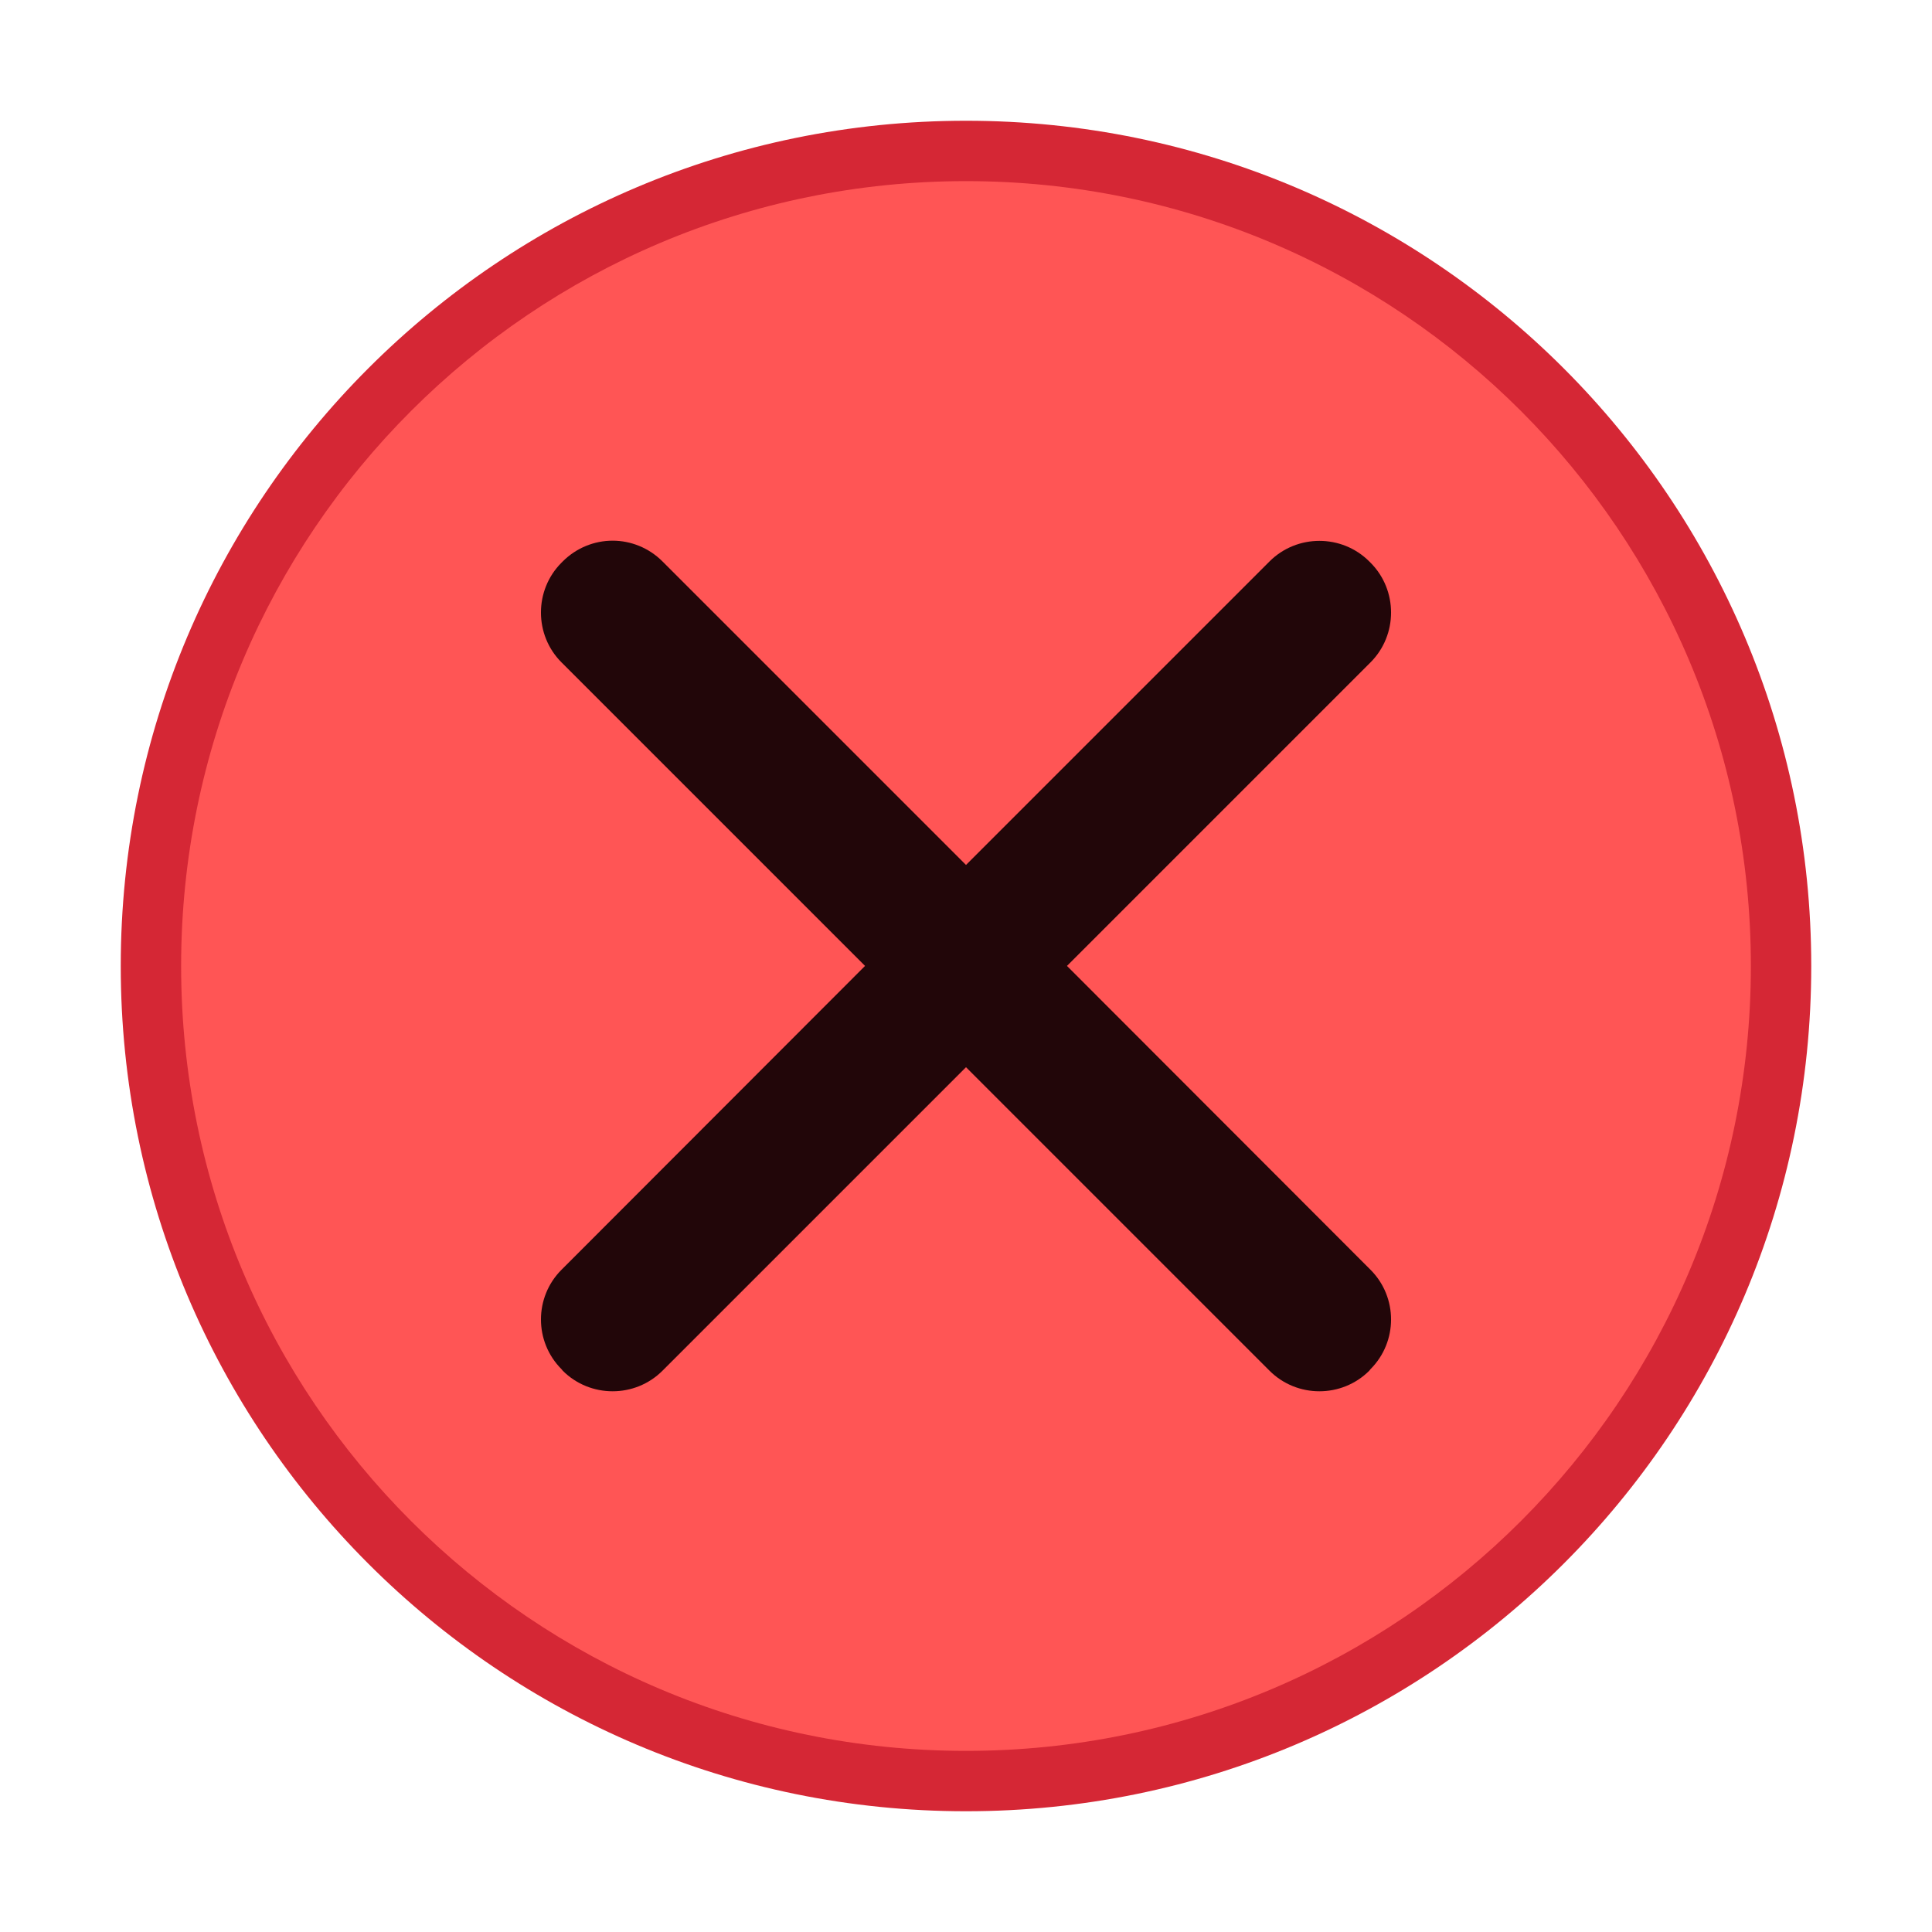
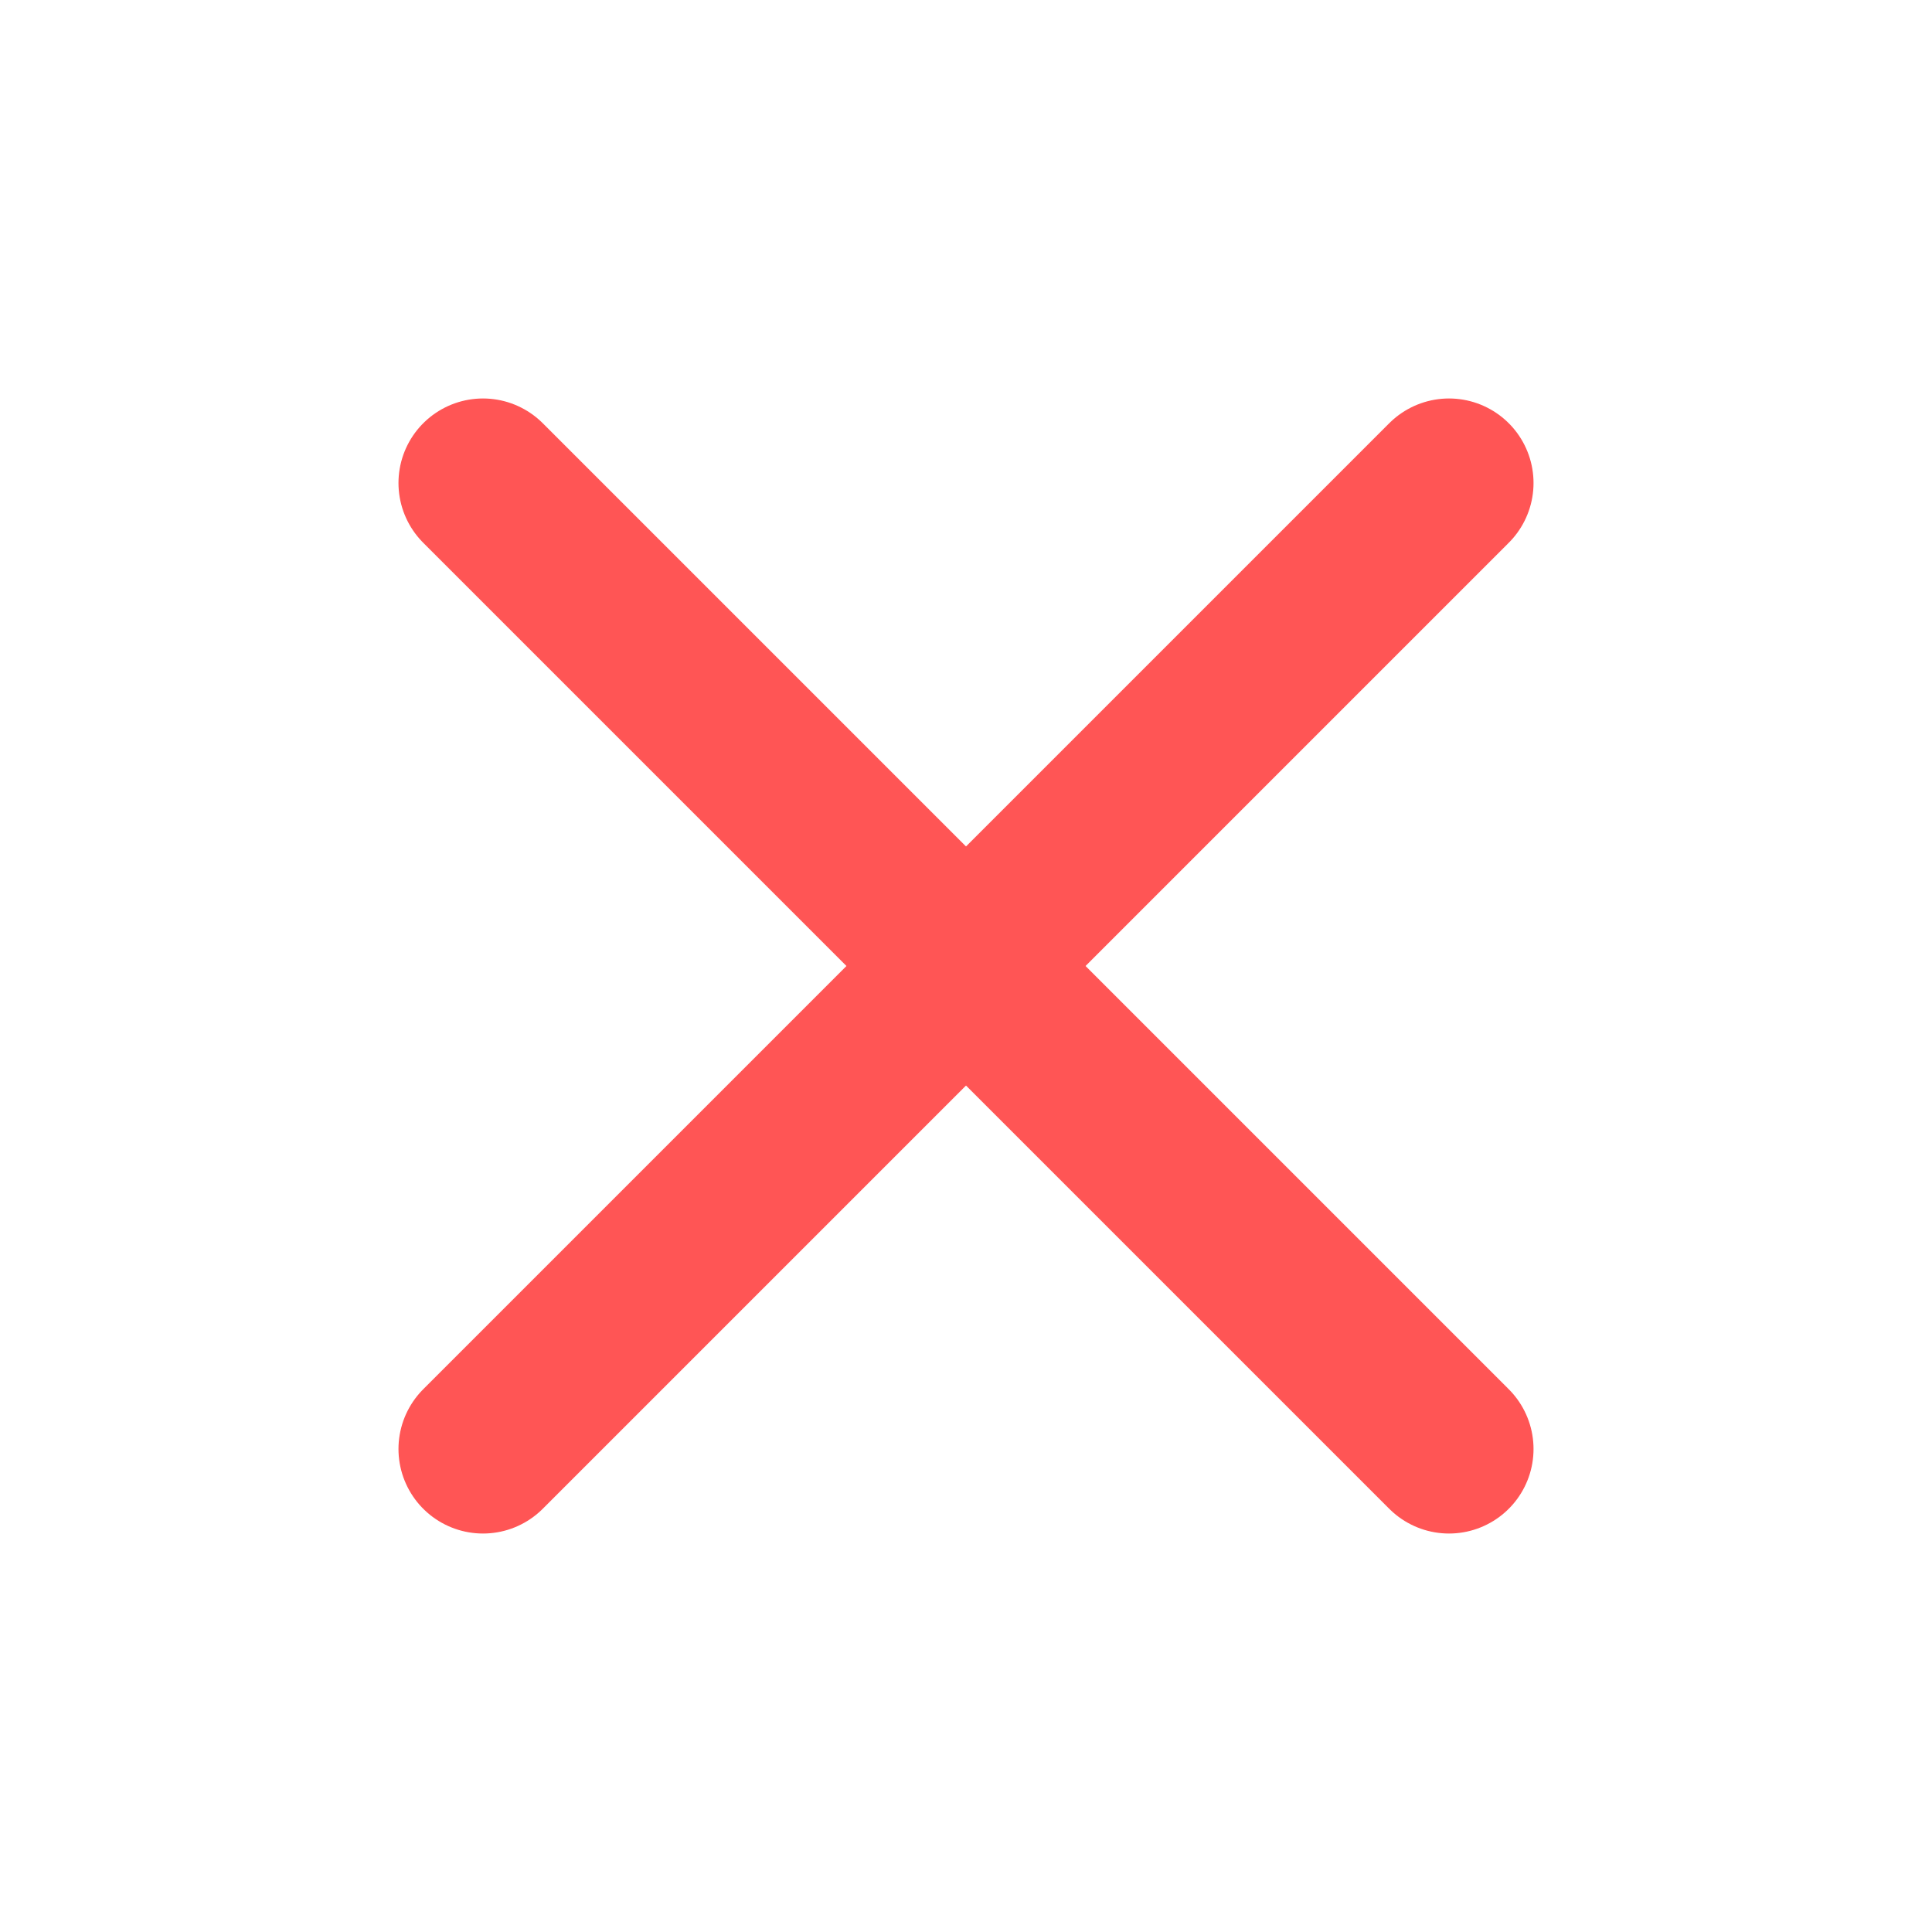
- <svg xmlns="http://www.w3.org/2000/svg" width="16" height="16" id="svg2" version="1.1">
-   <defs id="defs4" />
-   <g id="layer1" transform="translate(-671.1429,-648.5765)">
-     <g transform="matrix(0.1265625,0,0,-0.1265625,672.0709,663.0964)" id="g4090">
-       <g transform="scale(0.1,0.1)" id="g4092">
-         <path id="path4094" style="fill:#d52735;fill-opacity:1;fill-rule:evenodd;stroke:none" d="m 558.777,-37.935 c 305.456,0 553.081,247.626 553.081,553.086 0,305.461 -247.625,553.087 -553.081,553.087 -305.465,0 -553.091,-247.625 -553.091,-553.087 0,-305.46 247.626,-553.086 553.091,-553.086" />
-         <g id="g4144" transform="matrix(1.068034,0,0,1.068034,0.417863,-41.90048)">
-           <path d="m 522.792,40.699 c 265.569,0 480.86,215.295 480.86,480.869 0,265.575 -215.291,480.866 -480.86,480.866 -265.579,0 -480.87,-215.291 -480.87,-480.866 0,-265.574 215.291,-480.869 480.87,-480.869" style="fill:#ff5555;fill-opacity:1;fill-rule:evenodd;stroke:none" id="path4096" />
-           <path id="path4098" d="m 306.284,782.15 c -11.068,0 -22.152,-4.315 -30.55,-12.713 l -0.759,-0.759 c -16.798,-16.796 -16.798,-44.304 0,-61.101 L 460.933,521.619 274.975,335.471 c -16.793,-16.791 -16.793,-44.114 0,-60.911 l 0.759,-0.949 c 16.791,-16.796 44.304,-16.796 61.101,0 L 522.792,459.569 708.75,273.611 c 16.793,-16.796 44.304,-16.796 61.101,0 l 0.759,0.949 c 16.791,16.791 16.791,44.119 0,60.911 l -185.958,186.148 185.958,185.958 c 16.791,16.796 16.796,44.309 0,61.101 l -0.759,0.759 c -16.801,16.791 -44.308,16.791 -61.101,0 L 522.792,583.478 336.834,769.436 c -8.398,8.398 -19.483,12.713 -30.55,12.713 z" style="fill:#220609;fill-opacity:1;fill-rule:evenodd;stroke:none" />
-         </g>
-       </g>
-     </g>
-   </g>
+ <svg xmlns="http://www.w3.org/2000/svg" width="16" height="16" viewBox="0 0 16 16">
+   <line x1="4.0" y1="4.0" x2="12.0" y2="12.0" fill="none" stroke="#ff5555" stroke-width="1.4" stroke-linecap="round" stroke-linejoin="round" />
+   <line x1="12.0" y1="4.0" x2="4.0" y2="12.0" fill="none" stroke="#ff5555" stroke-width="1.4" stroke-linecap="round" stroke-linejoin="round" />
</svg>
